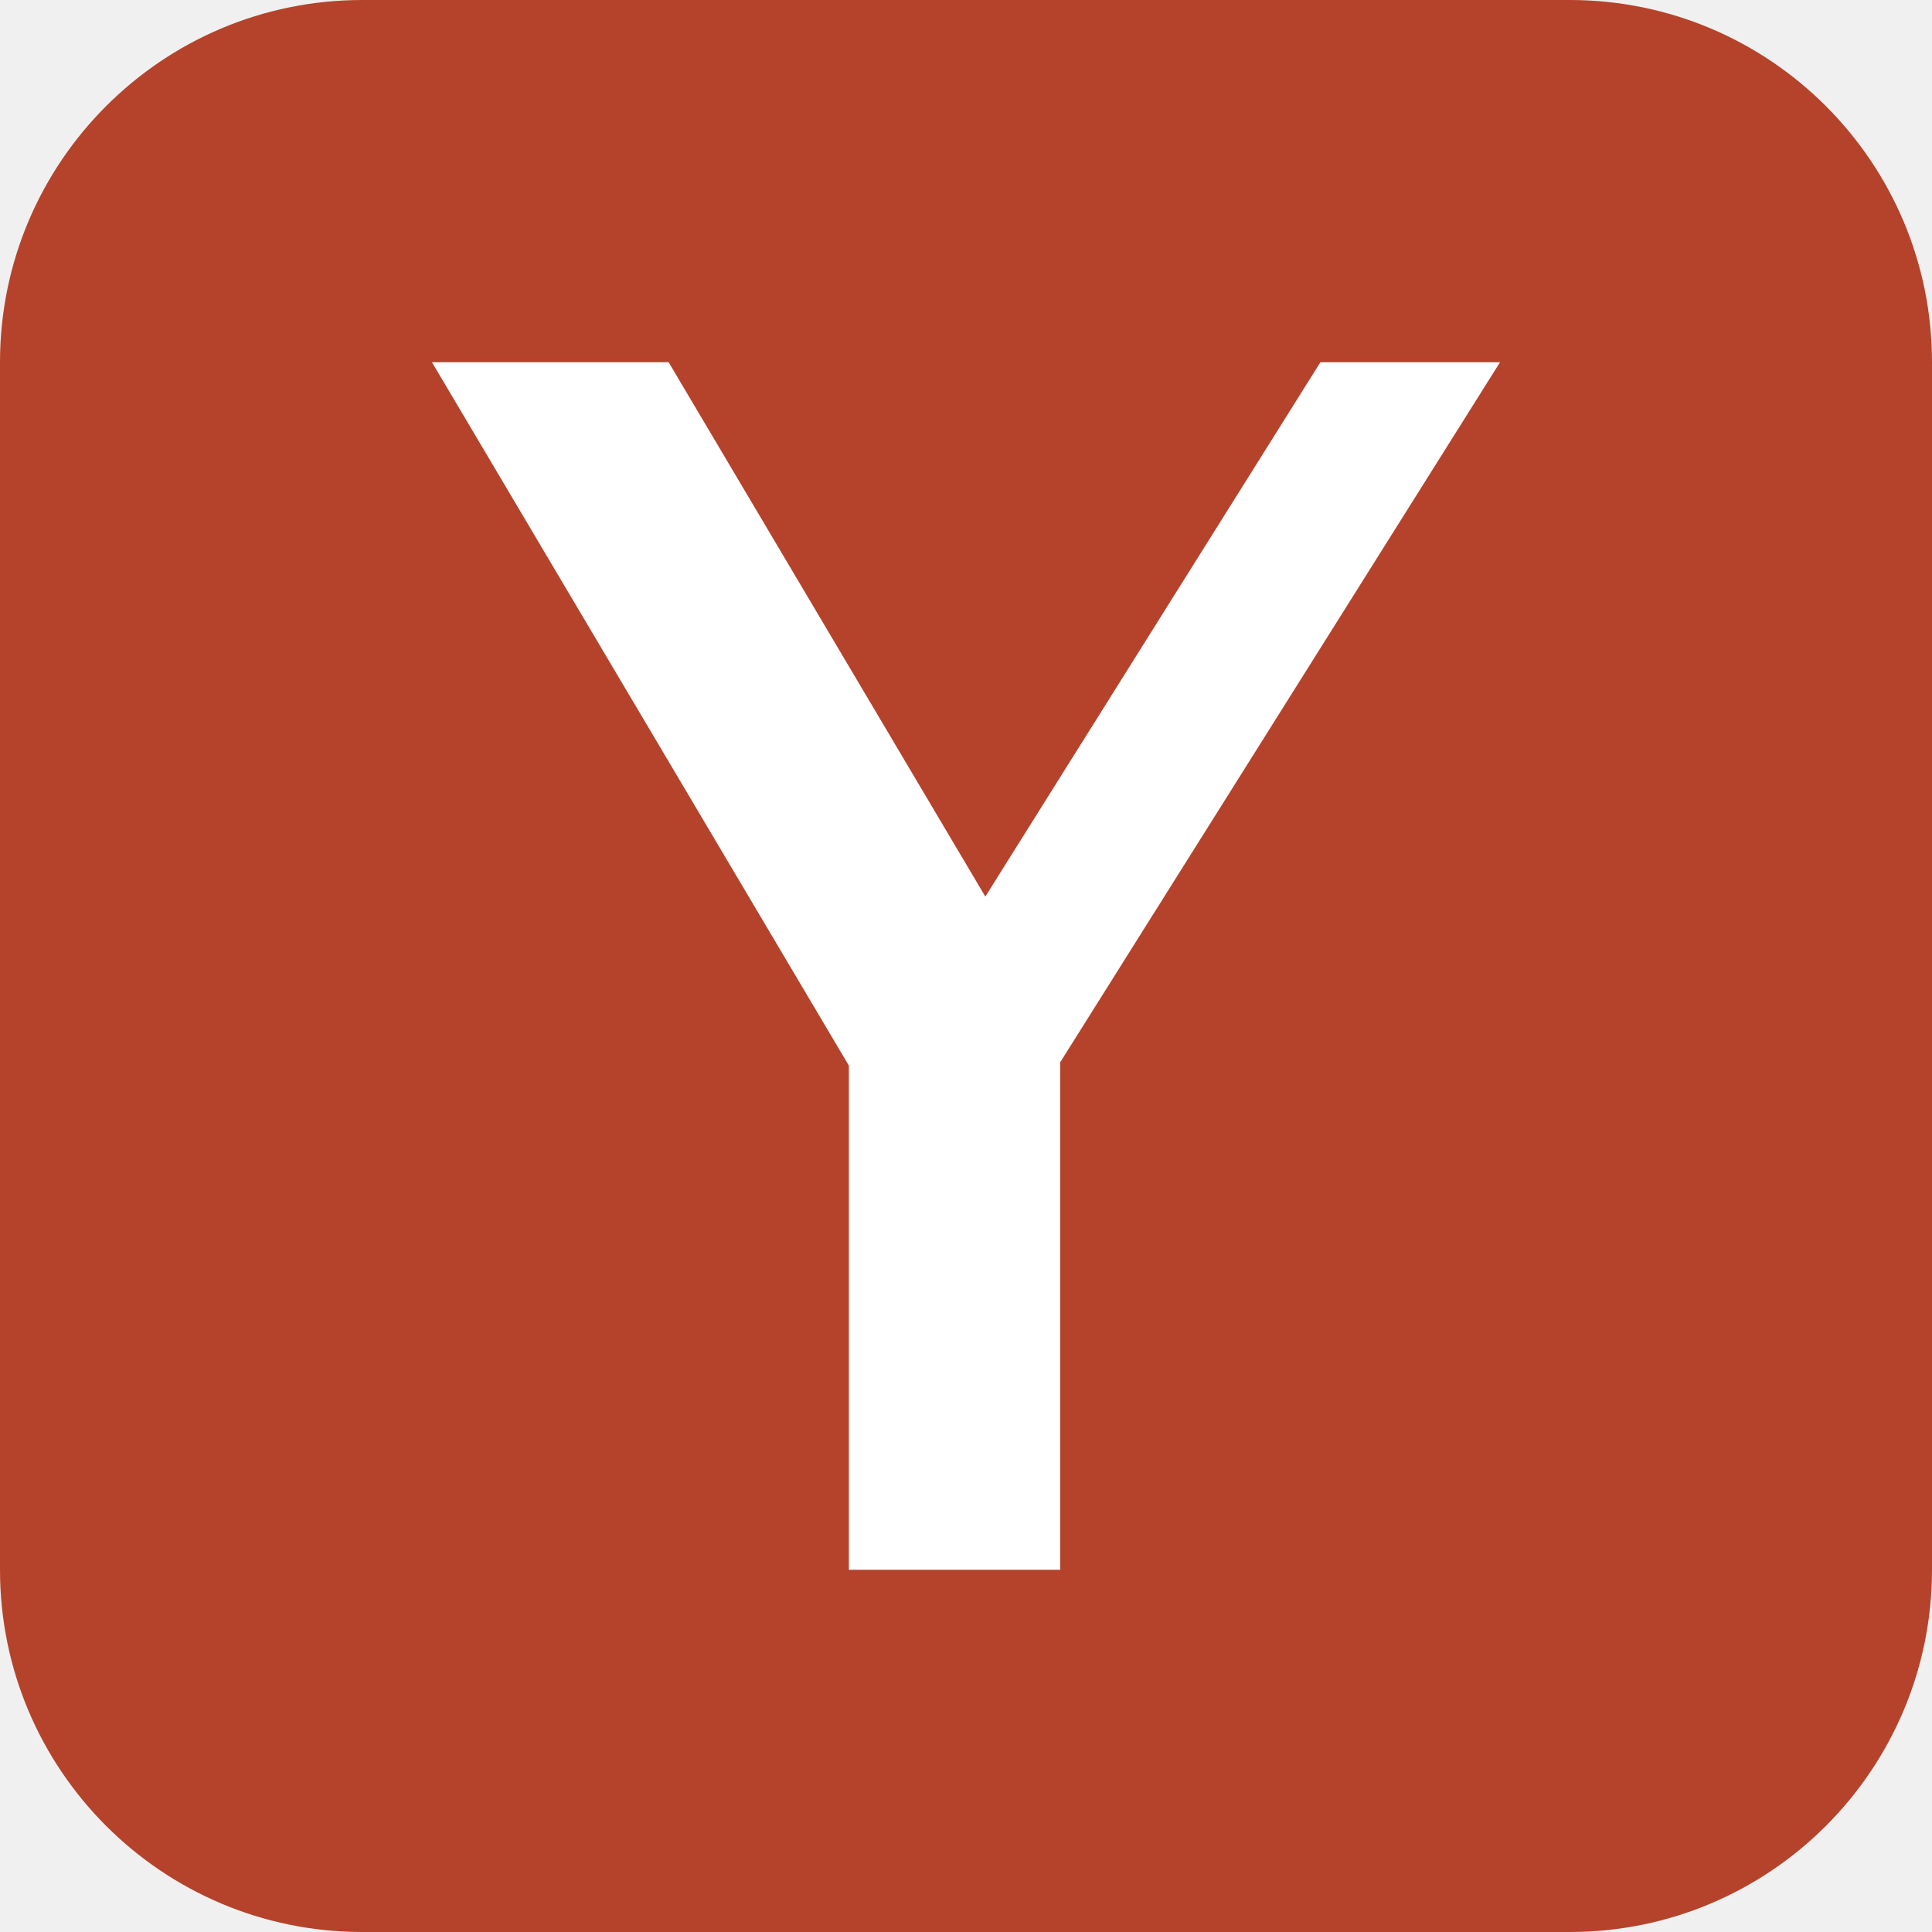
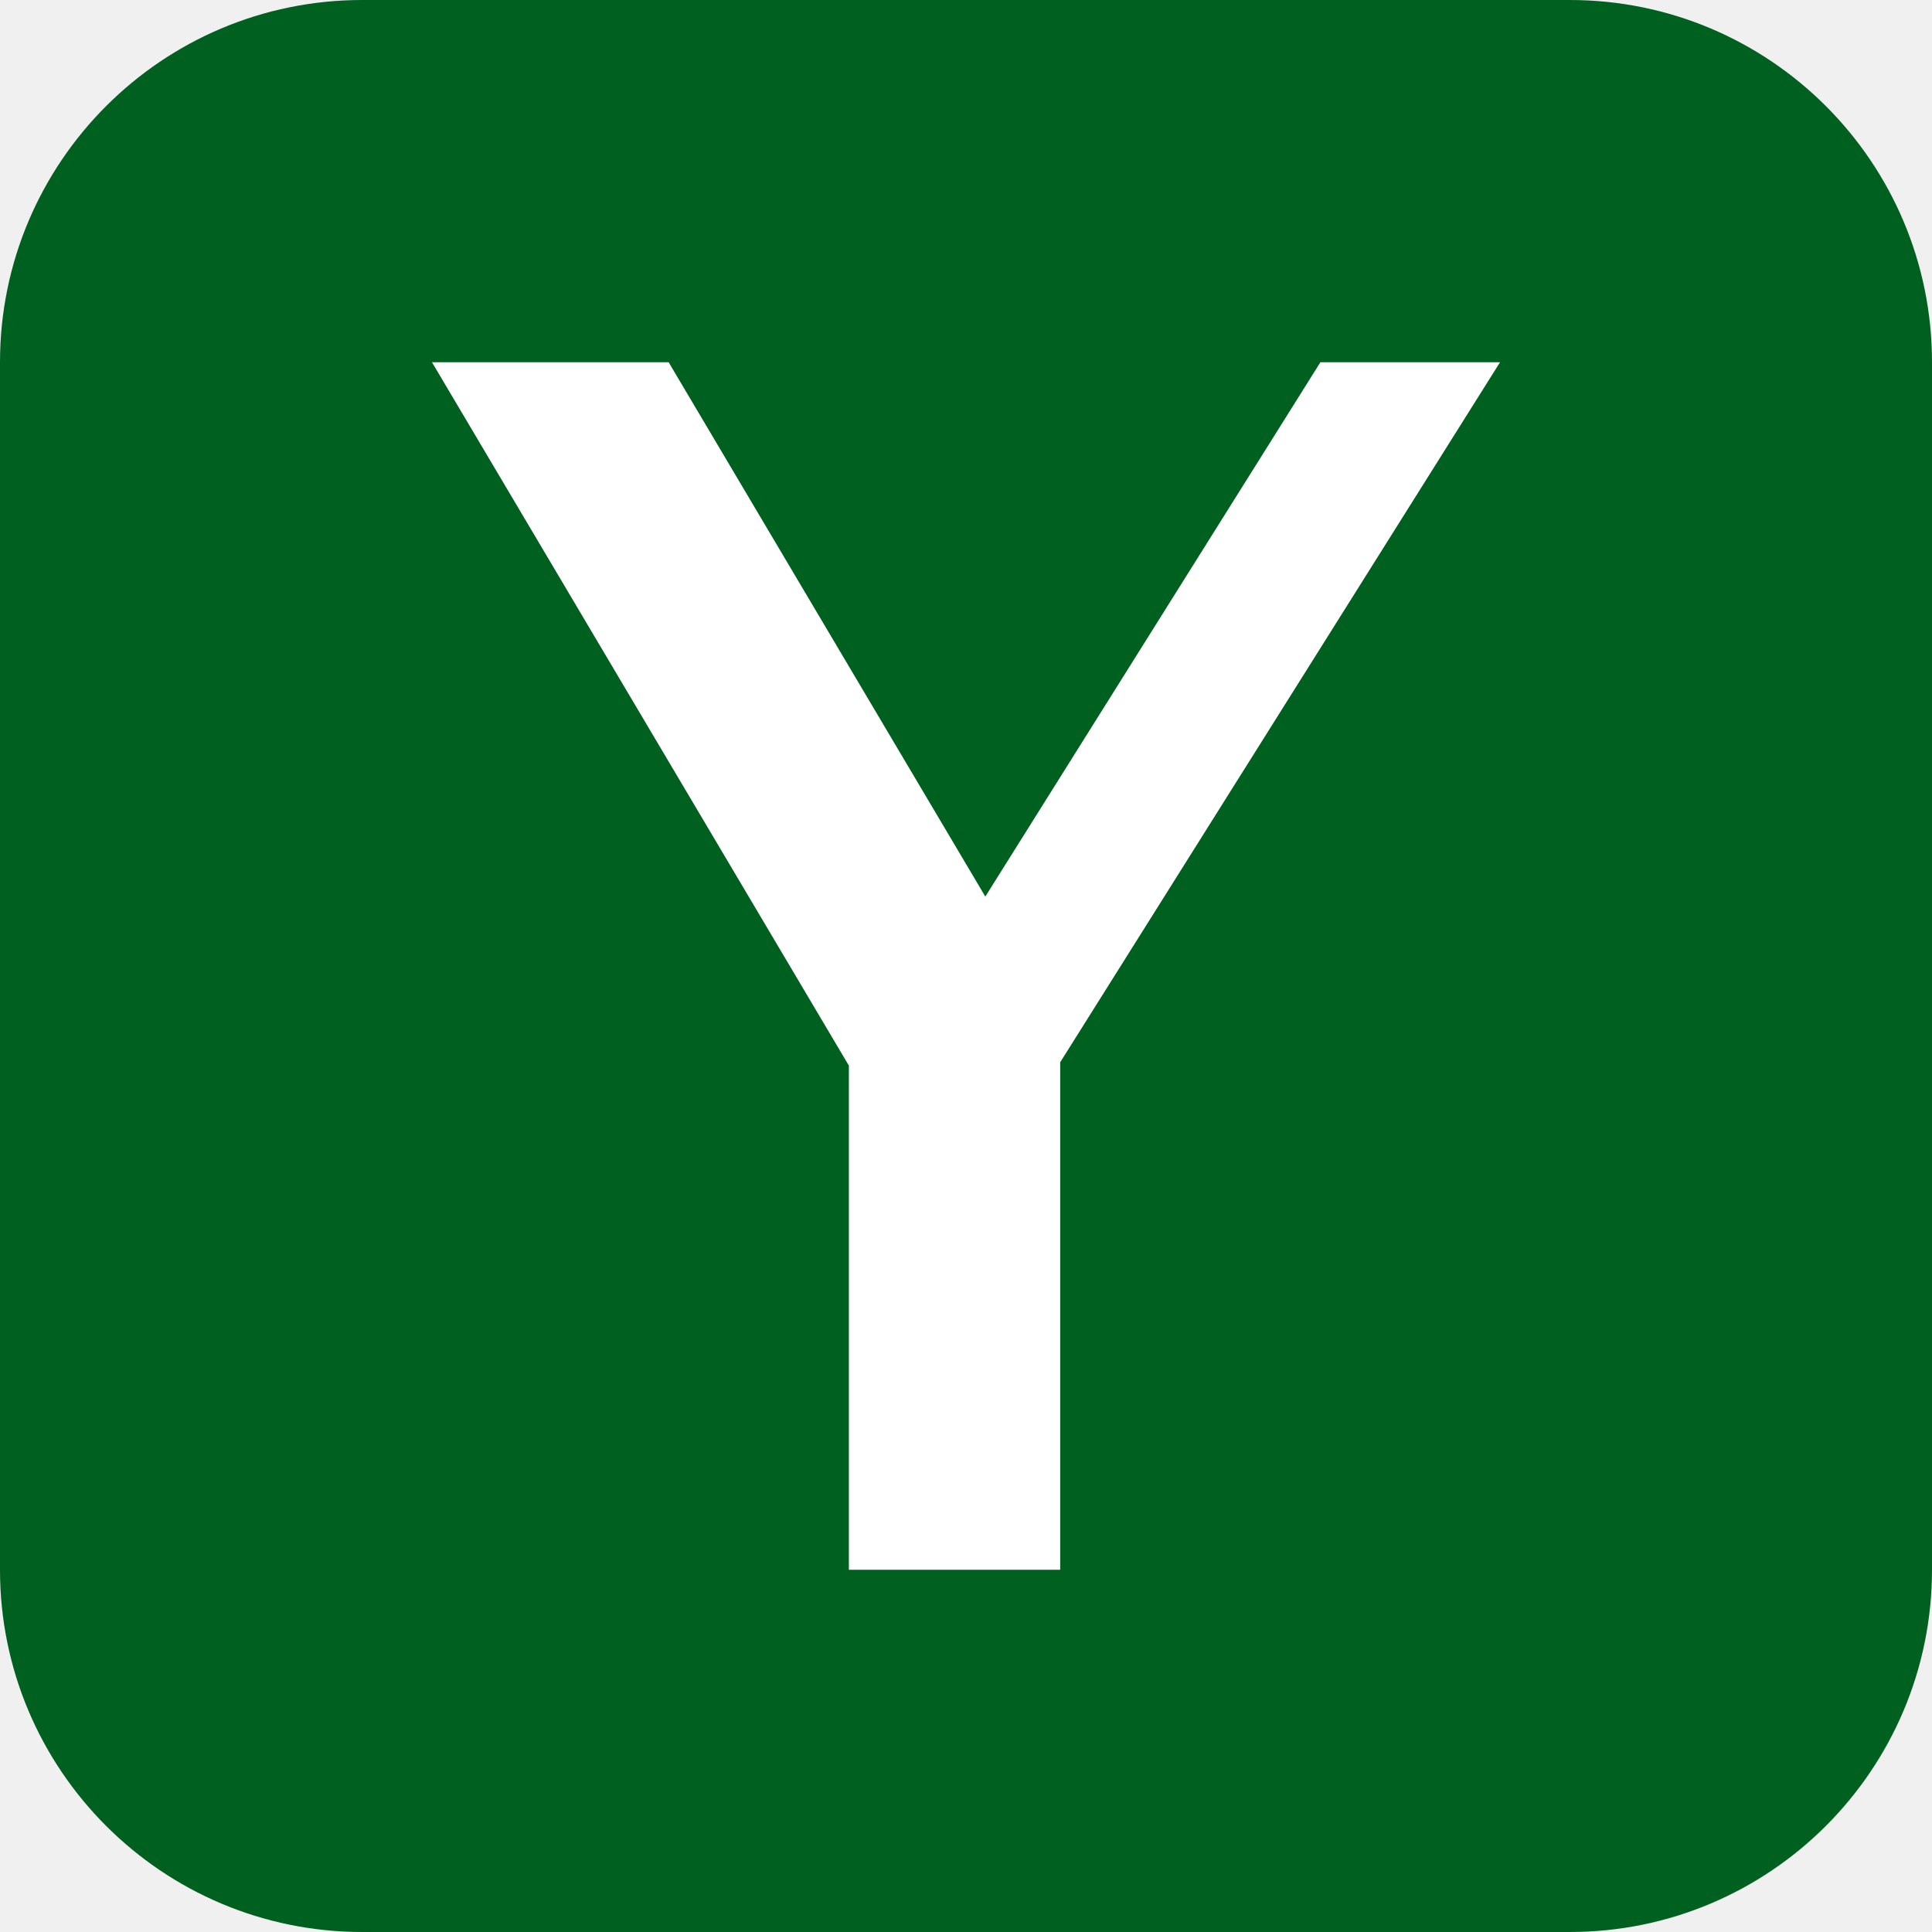
<svg xmlns="http://www.w3.org/2000/svg" viewBox="0 0 64 64">
-   <rect width="64" height="64" rx="12" fill="#B5432B" />
+   <rect width="64" height="64" rx="12" fill="#00601F" />
  <path fill="#fff" d="M28.12 52V35.3L14.31 12H22.15L32.64 29.7L43.74 12H49.69L35.12 35.19V52Z" />
</svg>
